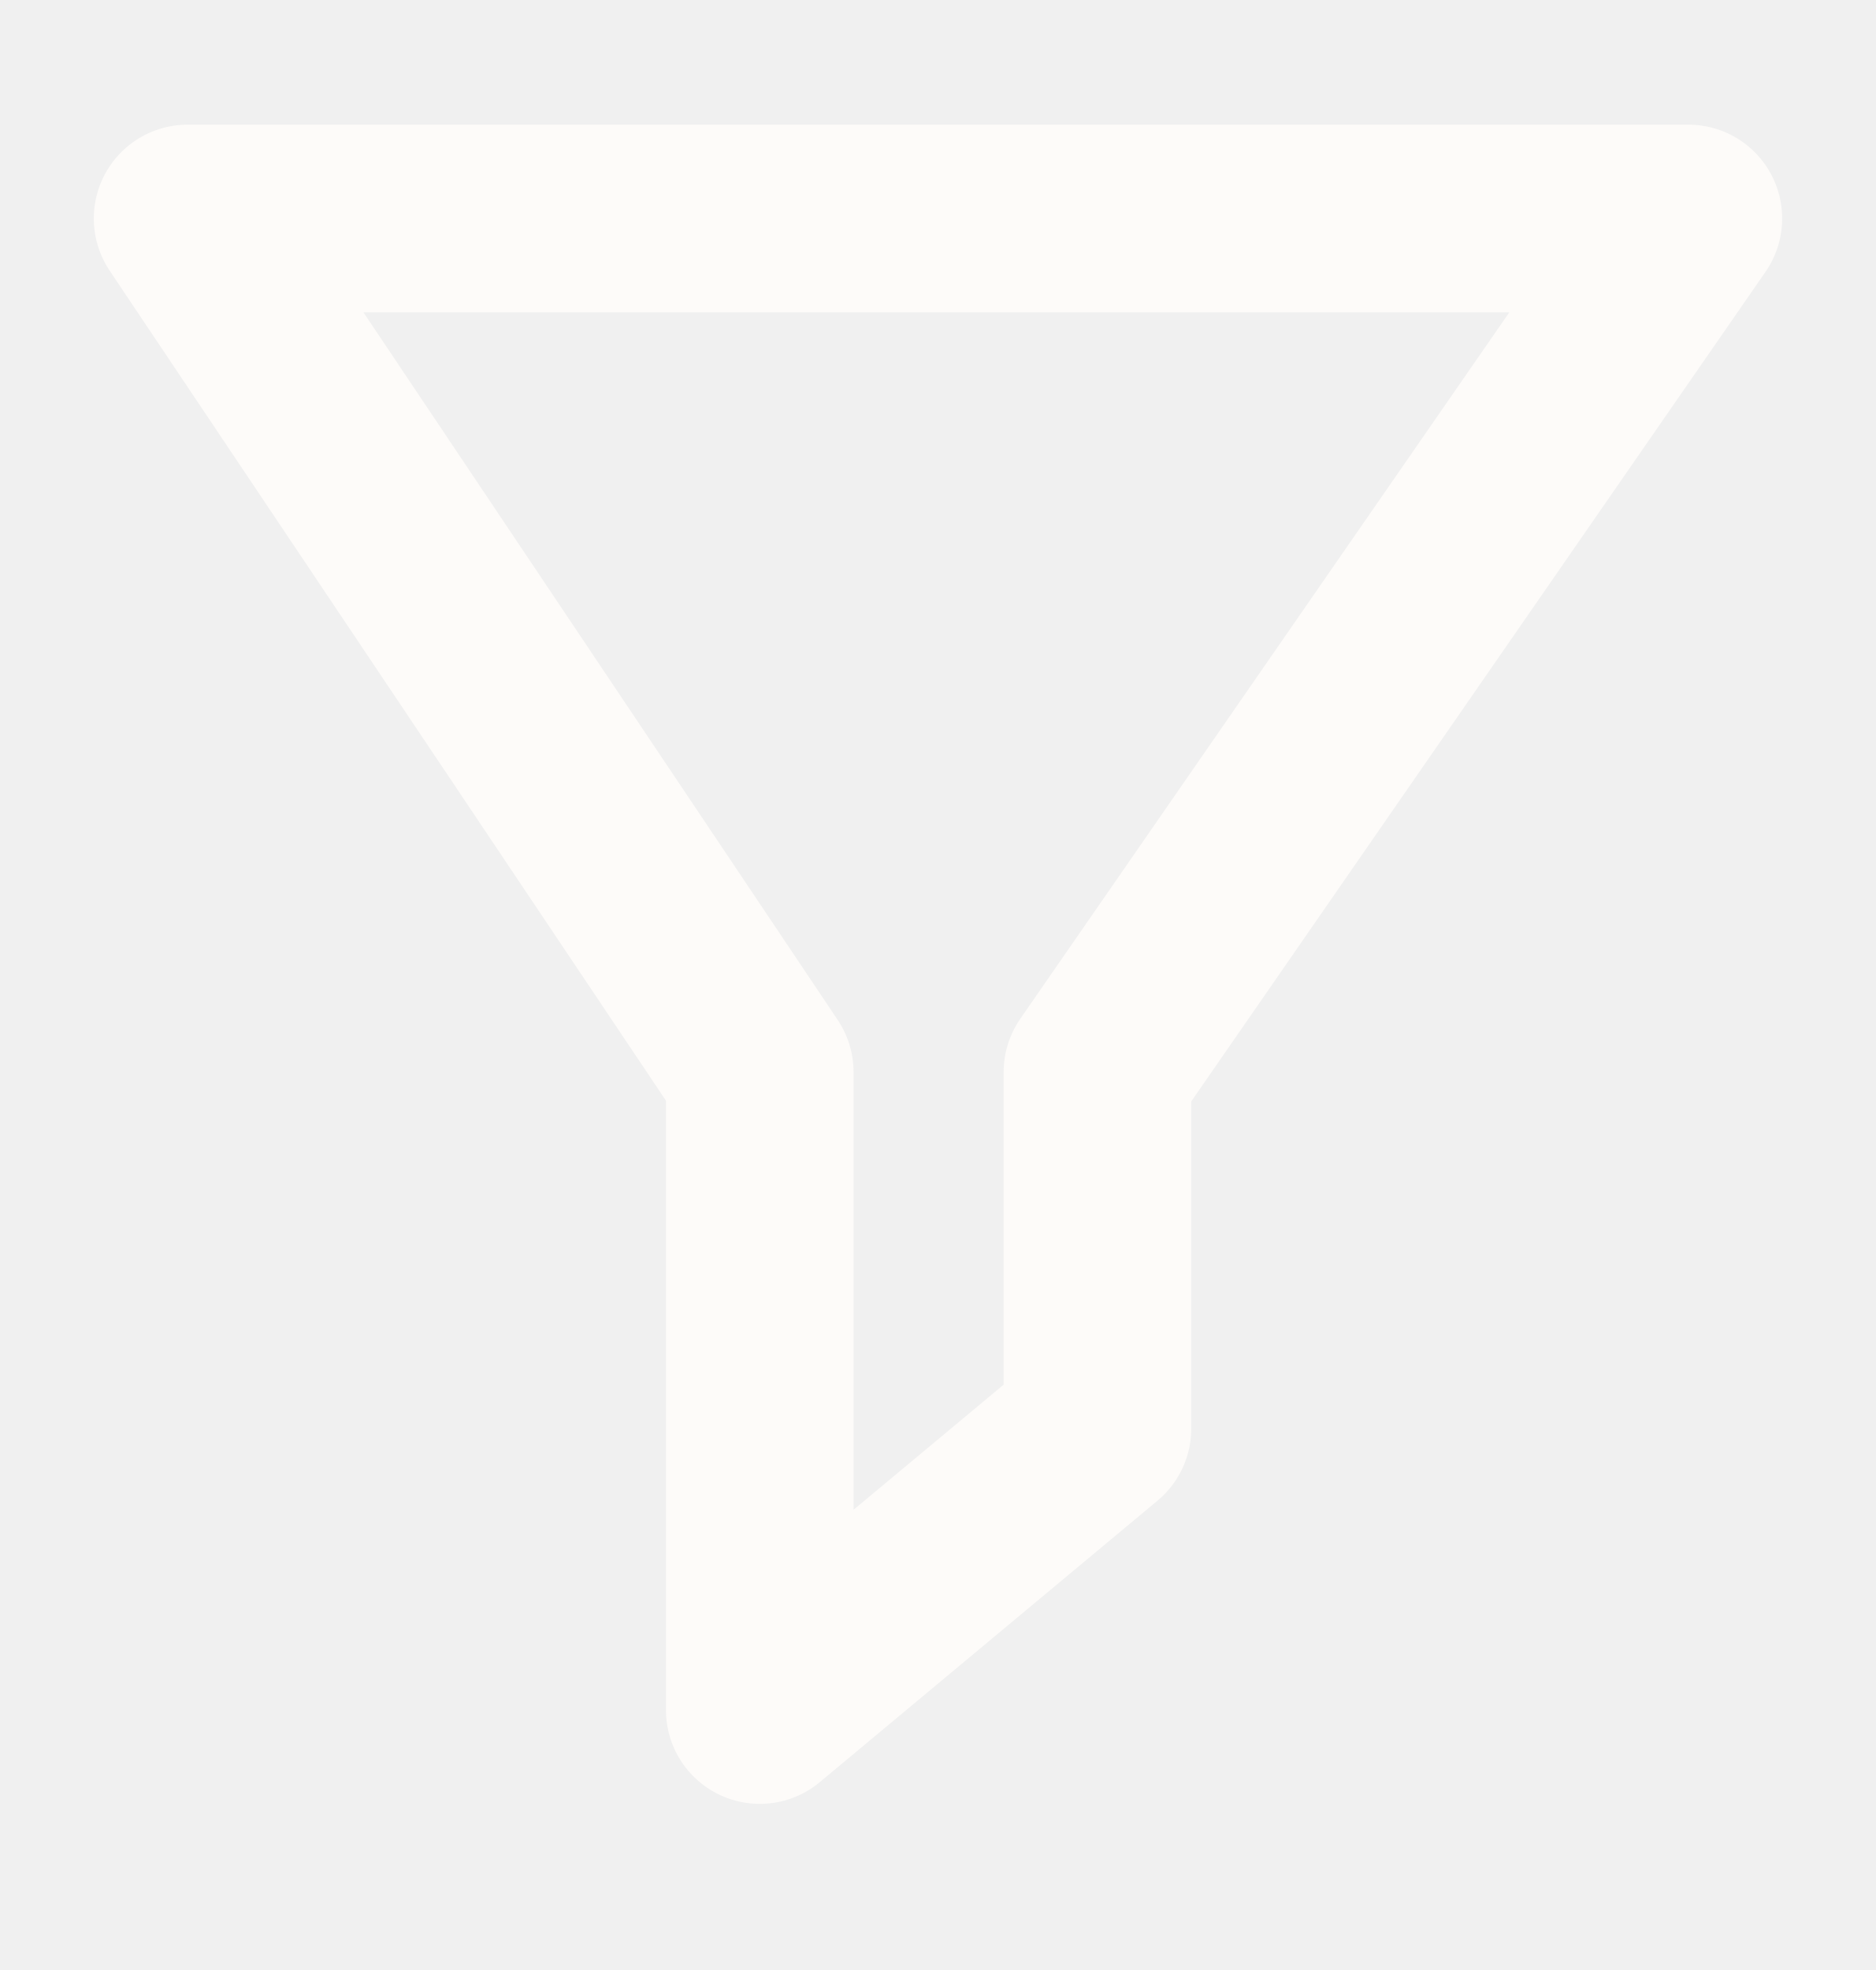
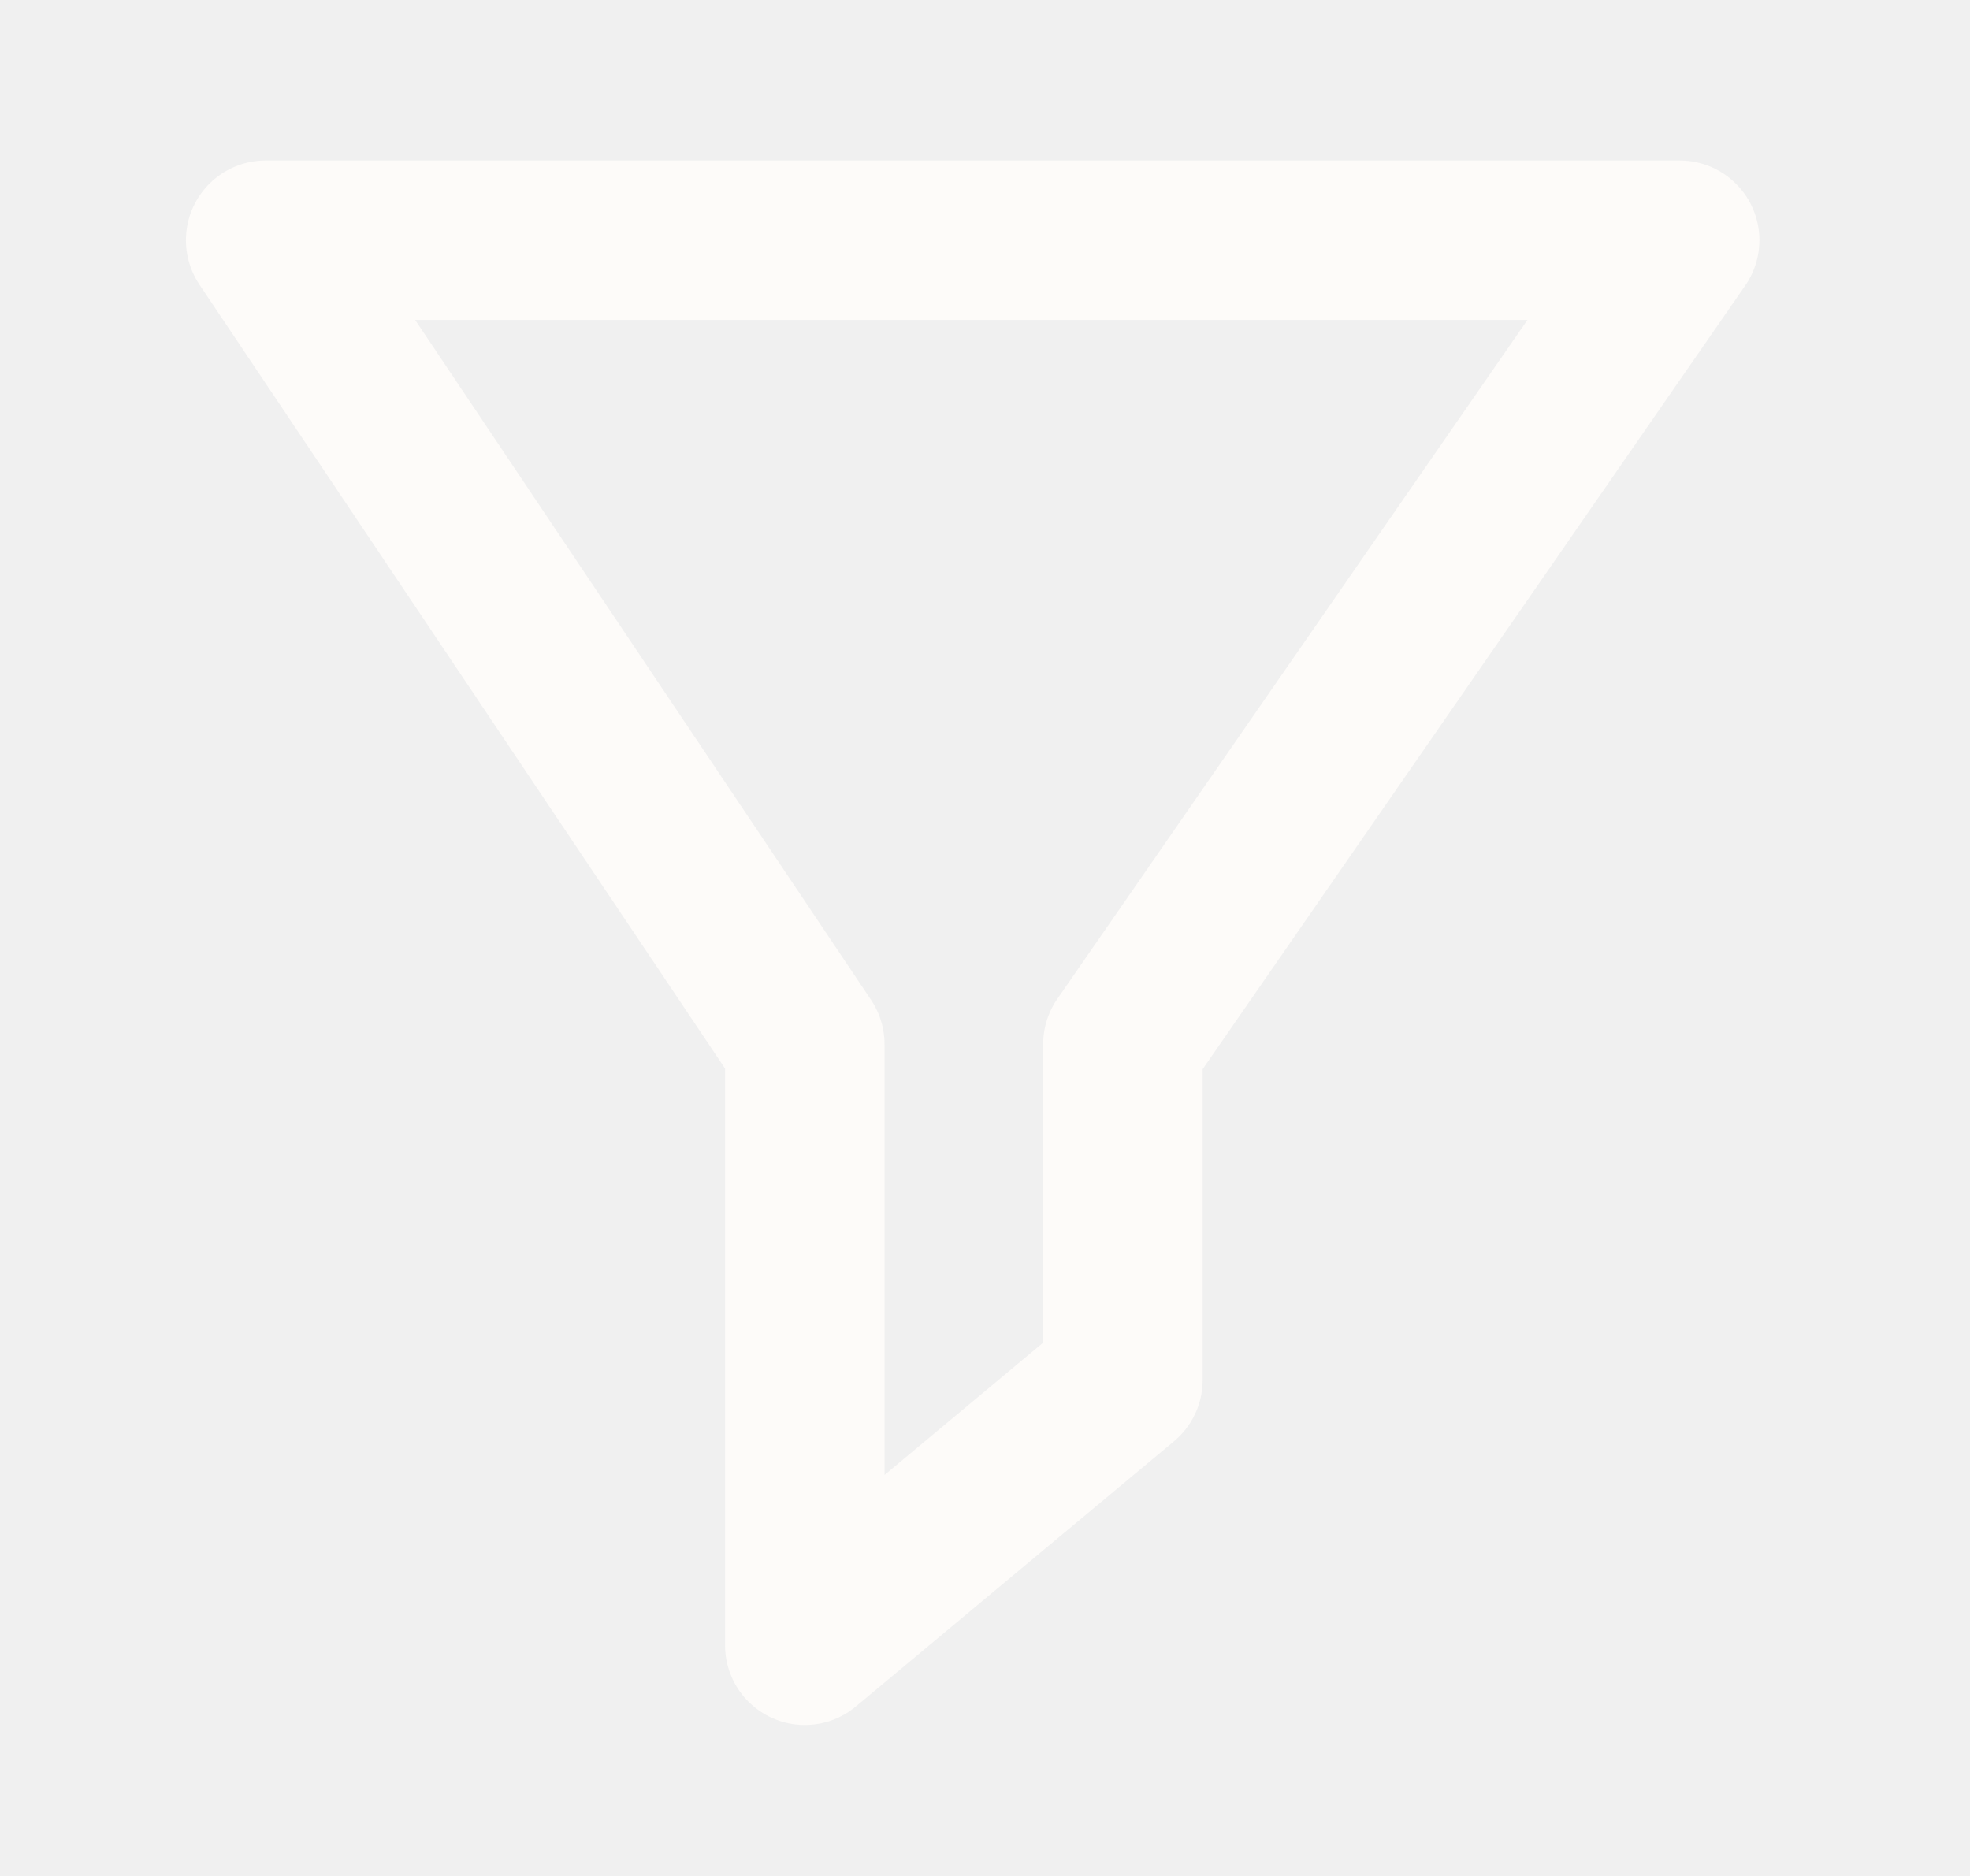
- <svg xmlns="http://www.w3.org/2000/svg" width="20" height="21" viewBox="0 0 20 21" fill="none">
-   <g clip-path="url(#clip0_2645_7756)">
-     <path d="M2 2.329H18L11.7 11.429V15.229L8.1 18.229V11.429L2 2.329Z" stroke="#FDFBF9" stroke-width="2" stroke-miterlimit="10" stroke-linecap="round" stroke-linejoin="round" />
+ <svg xmlns="http://www.w3.org/2000/svg" width="21" height="20" viewBox="0 0 21 20" fill="none">
+   <g clip-path="url(#clip0_1585_3580)">
+     <path d="M2.832 2.561H17.905L11.97 11.133V14.713L8.579 17.54V11.133L2.832 2.561Z" stroke="#FDFBF9" stroke-width="1.7" stroke-miterlimit="10" stroke-linecap="round" stroke-linejoin="round" />
  </g>
  <defs>
-     <clipPath id="clip0_2645_7756">
-       <rect width="20" height="20" fill="white" transform="translate(0 0.229004)" />
+     <clipPath id="clip0_1585_3580">
+       <rect width="20" height="20" fill="white" transform="translate(0.368652)" />
    </clipPath>
  </defs>
</svg>
